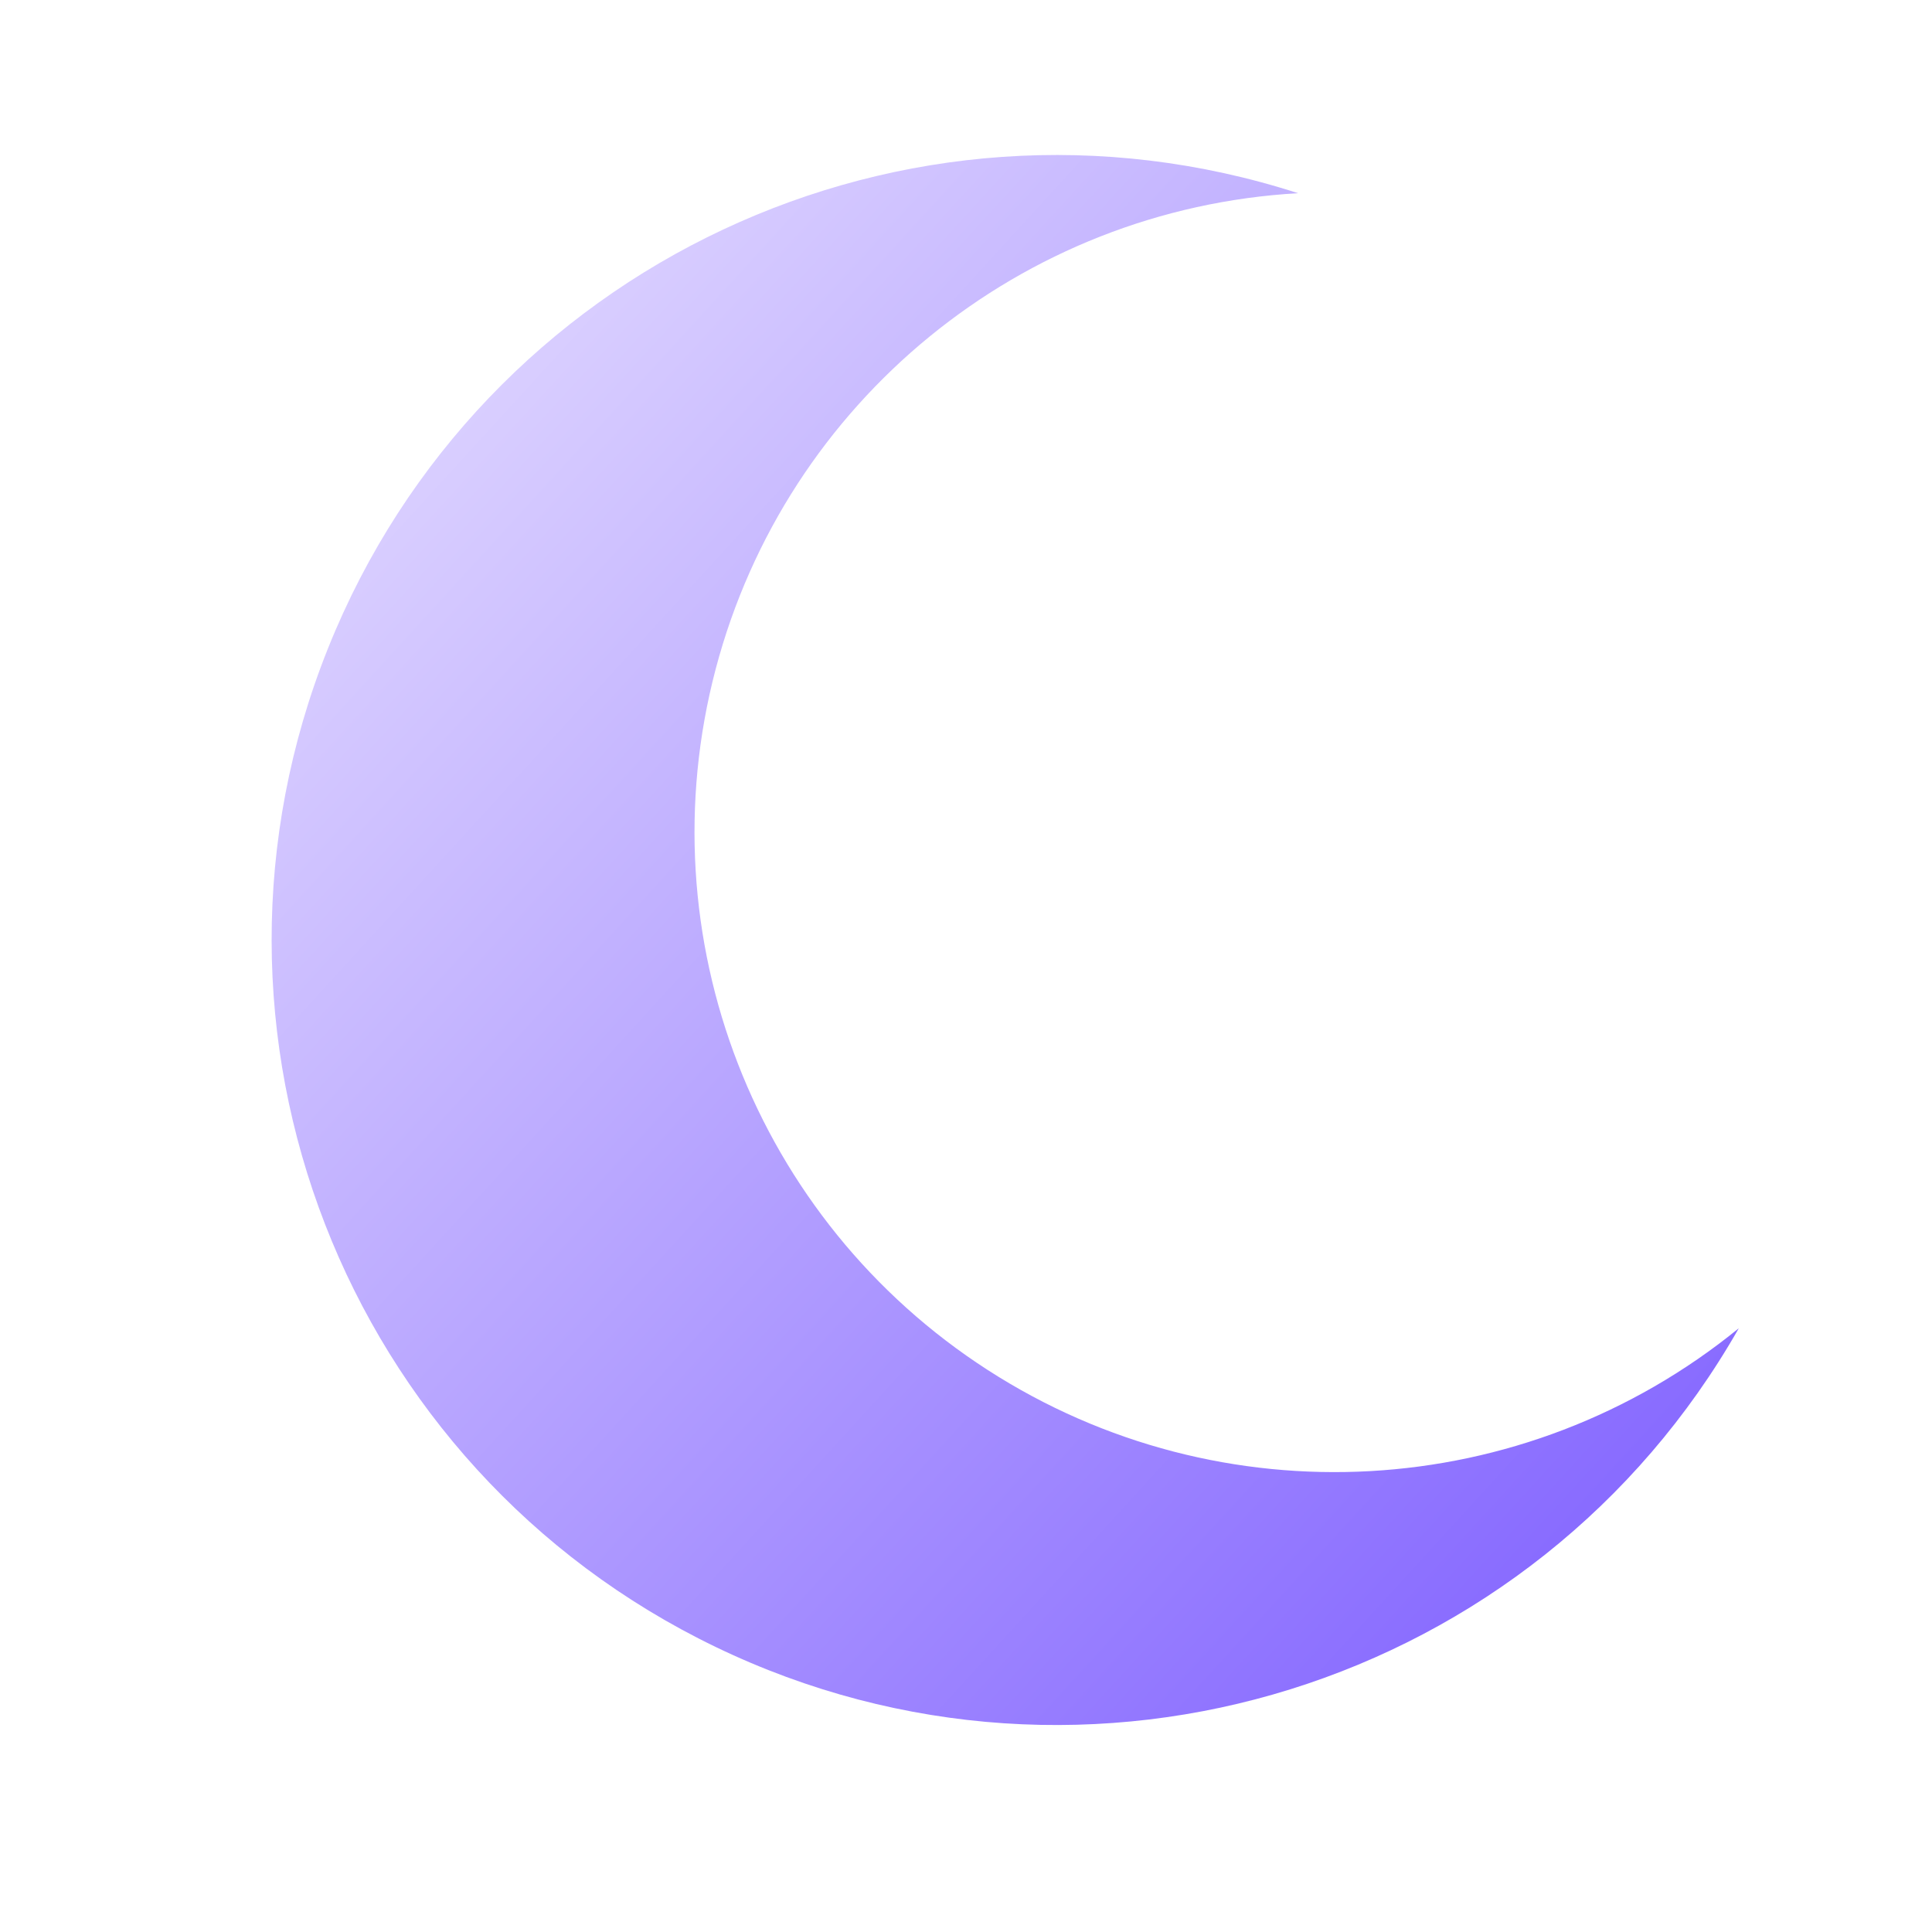
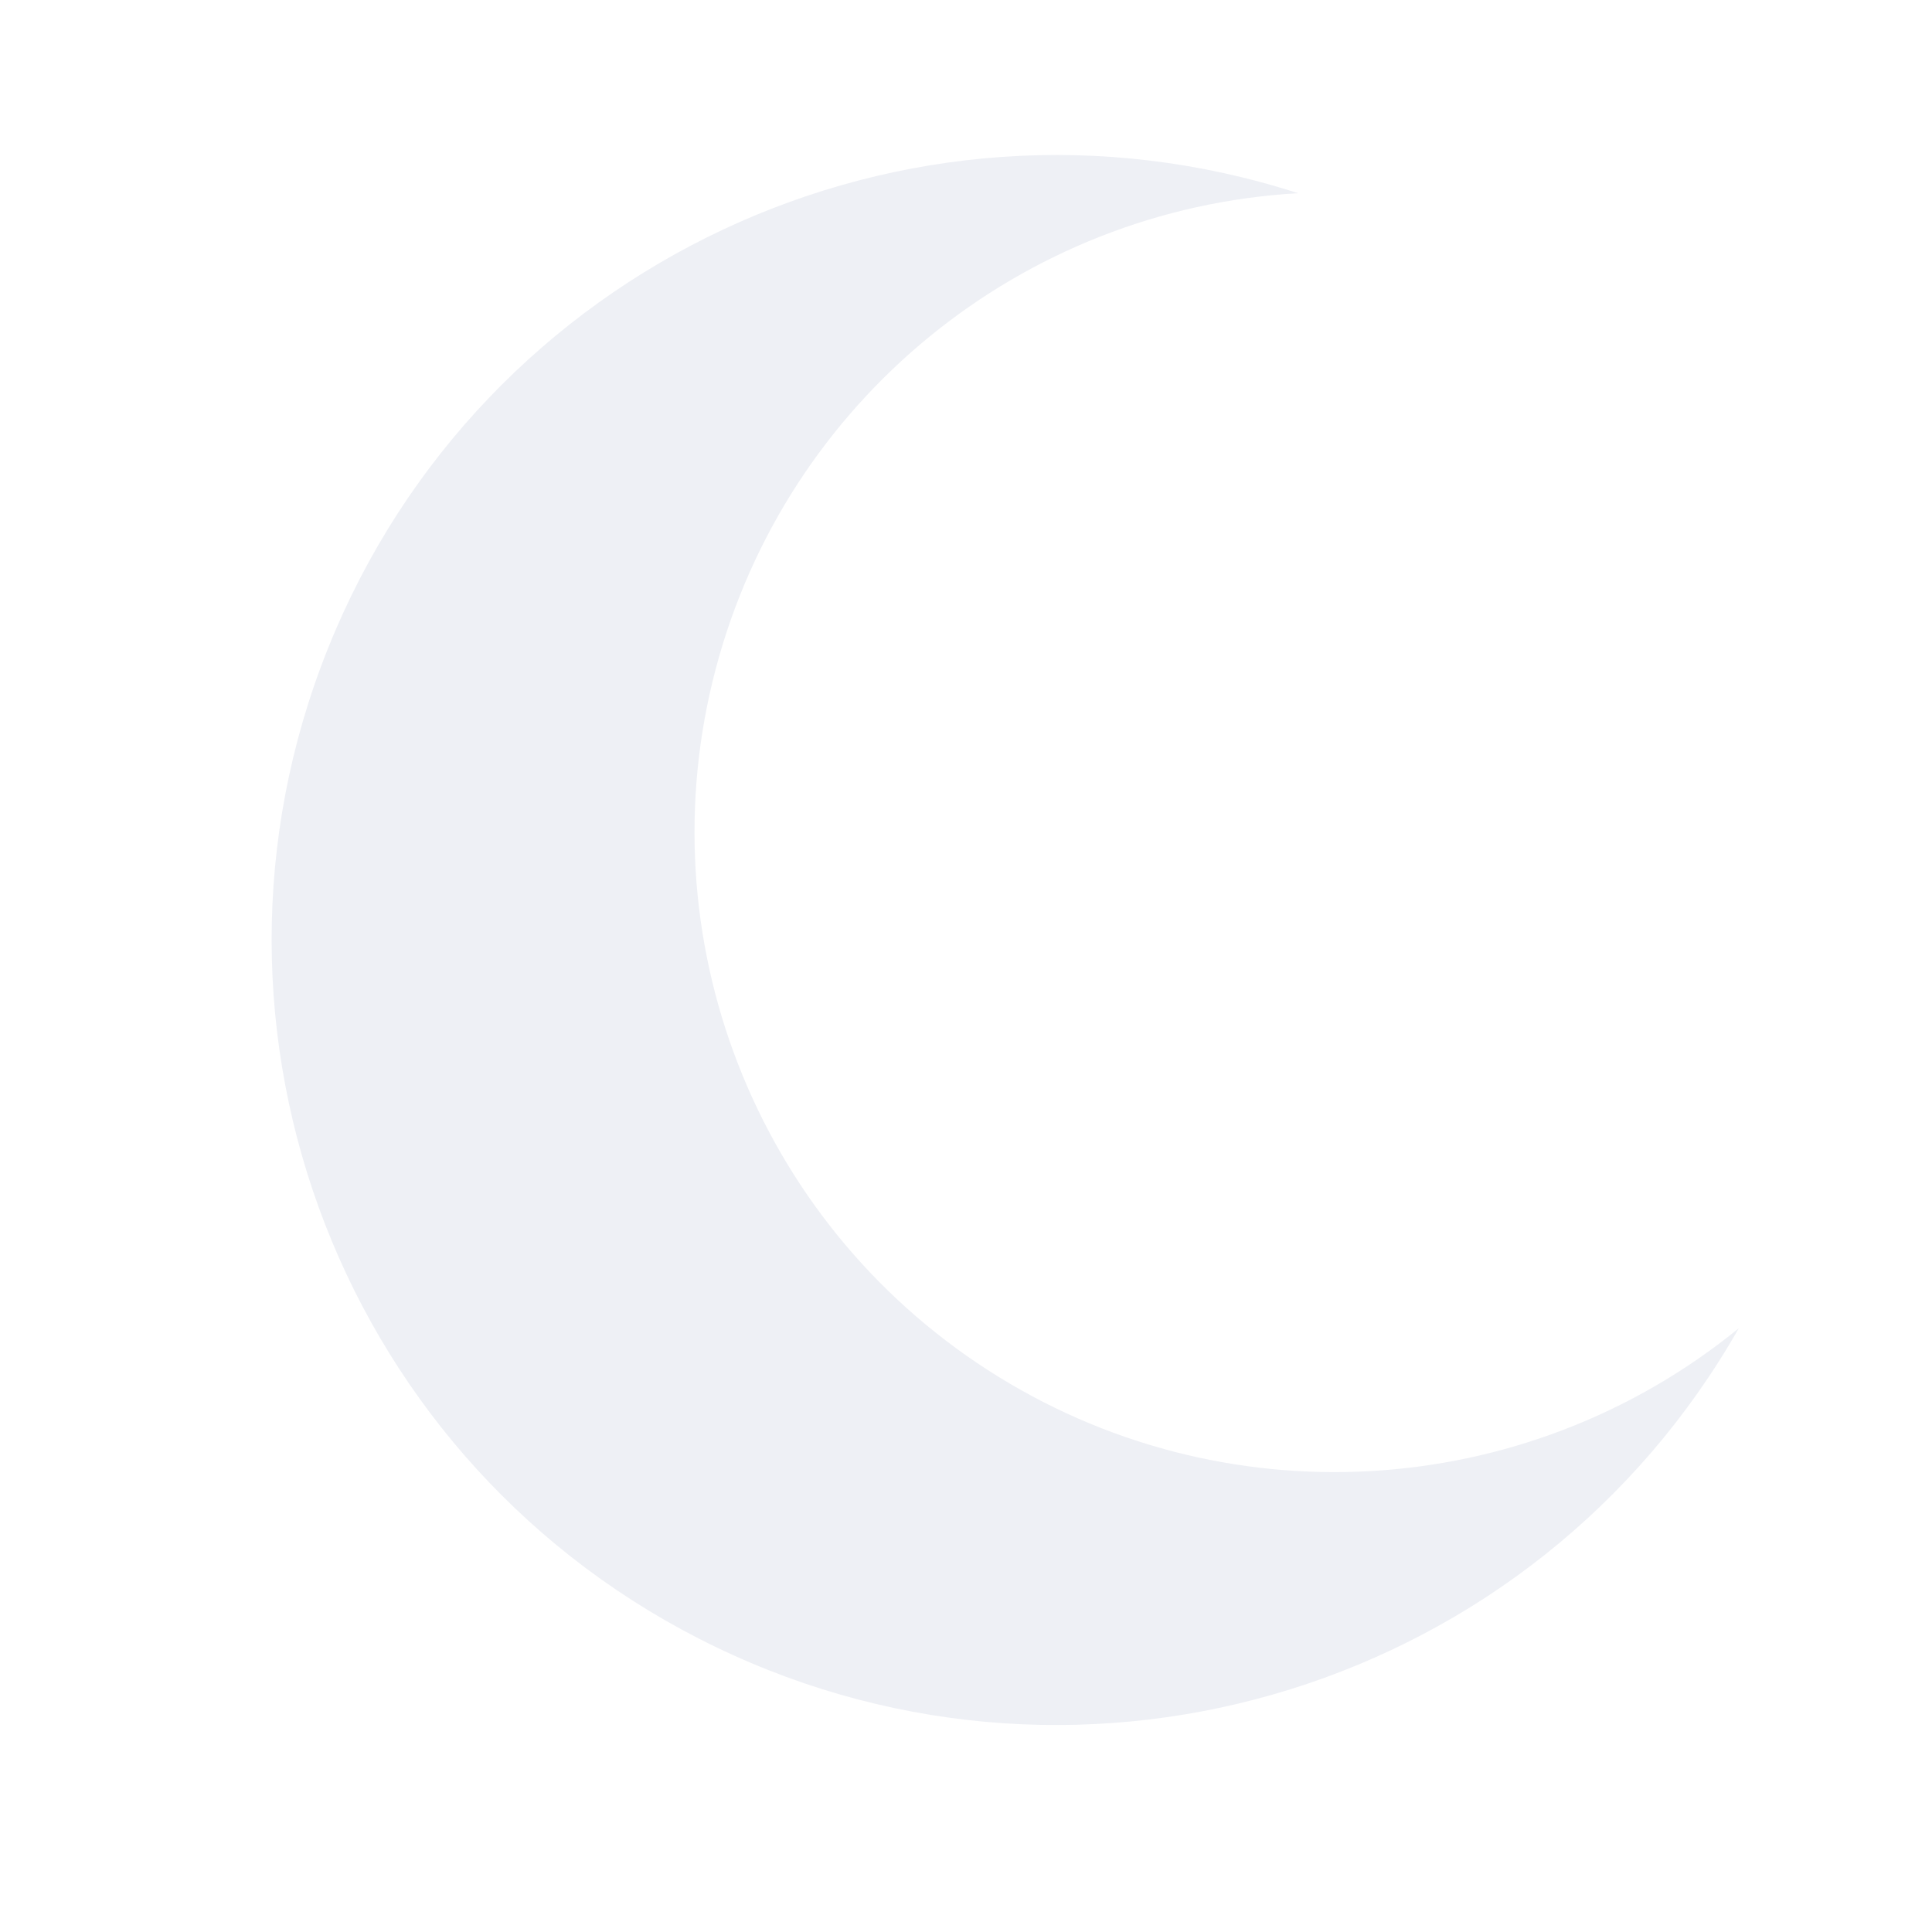
<svg xmlns="http://www.w3.org/2000/svg" width="32" height="32" viewBox="0 0 32 32" role="img" aria-labelledby="title">
-   <defs>
-     <linearGradient id="moon" x1="0" y1="0" x2="1" y2="1">
-       <stop stop-color="#e9e2ff" />
-       <stop offset="1" stop-color="#7c5cff" />
-     </linearGradient>
-   </defs>
-   <path d="M21.5 3.2A13 13 0 1 0 28.8 22 10.6 10.6 0 1 1 21.5 3.2Z" fill="url(#moon)" transform="translate(0 0) scale(1)" />
+   <path d="M21.5 3.2A13 13 0 1 0 28.8 22 10.6 10.6 0 1 1 21.5 3.2Z" fill="#eef0f5" />
</svg>
